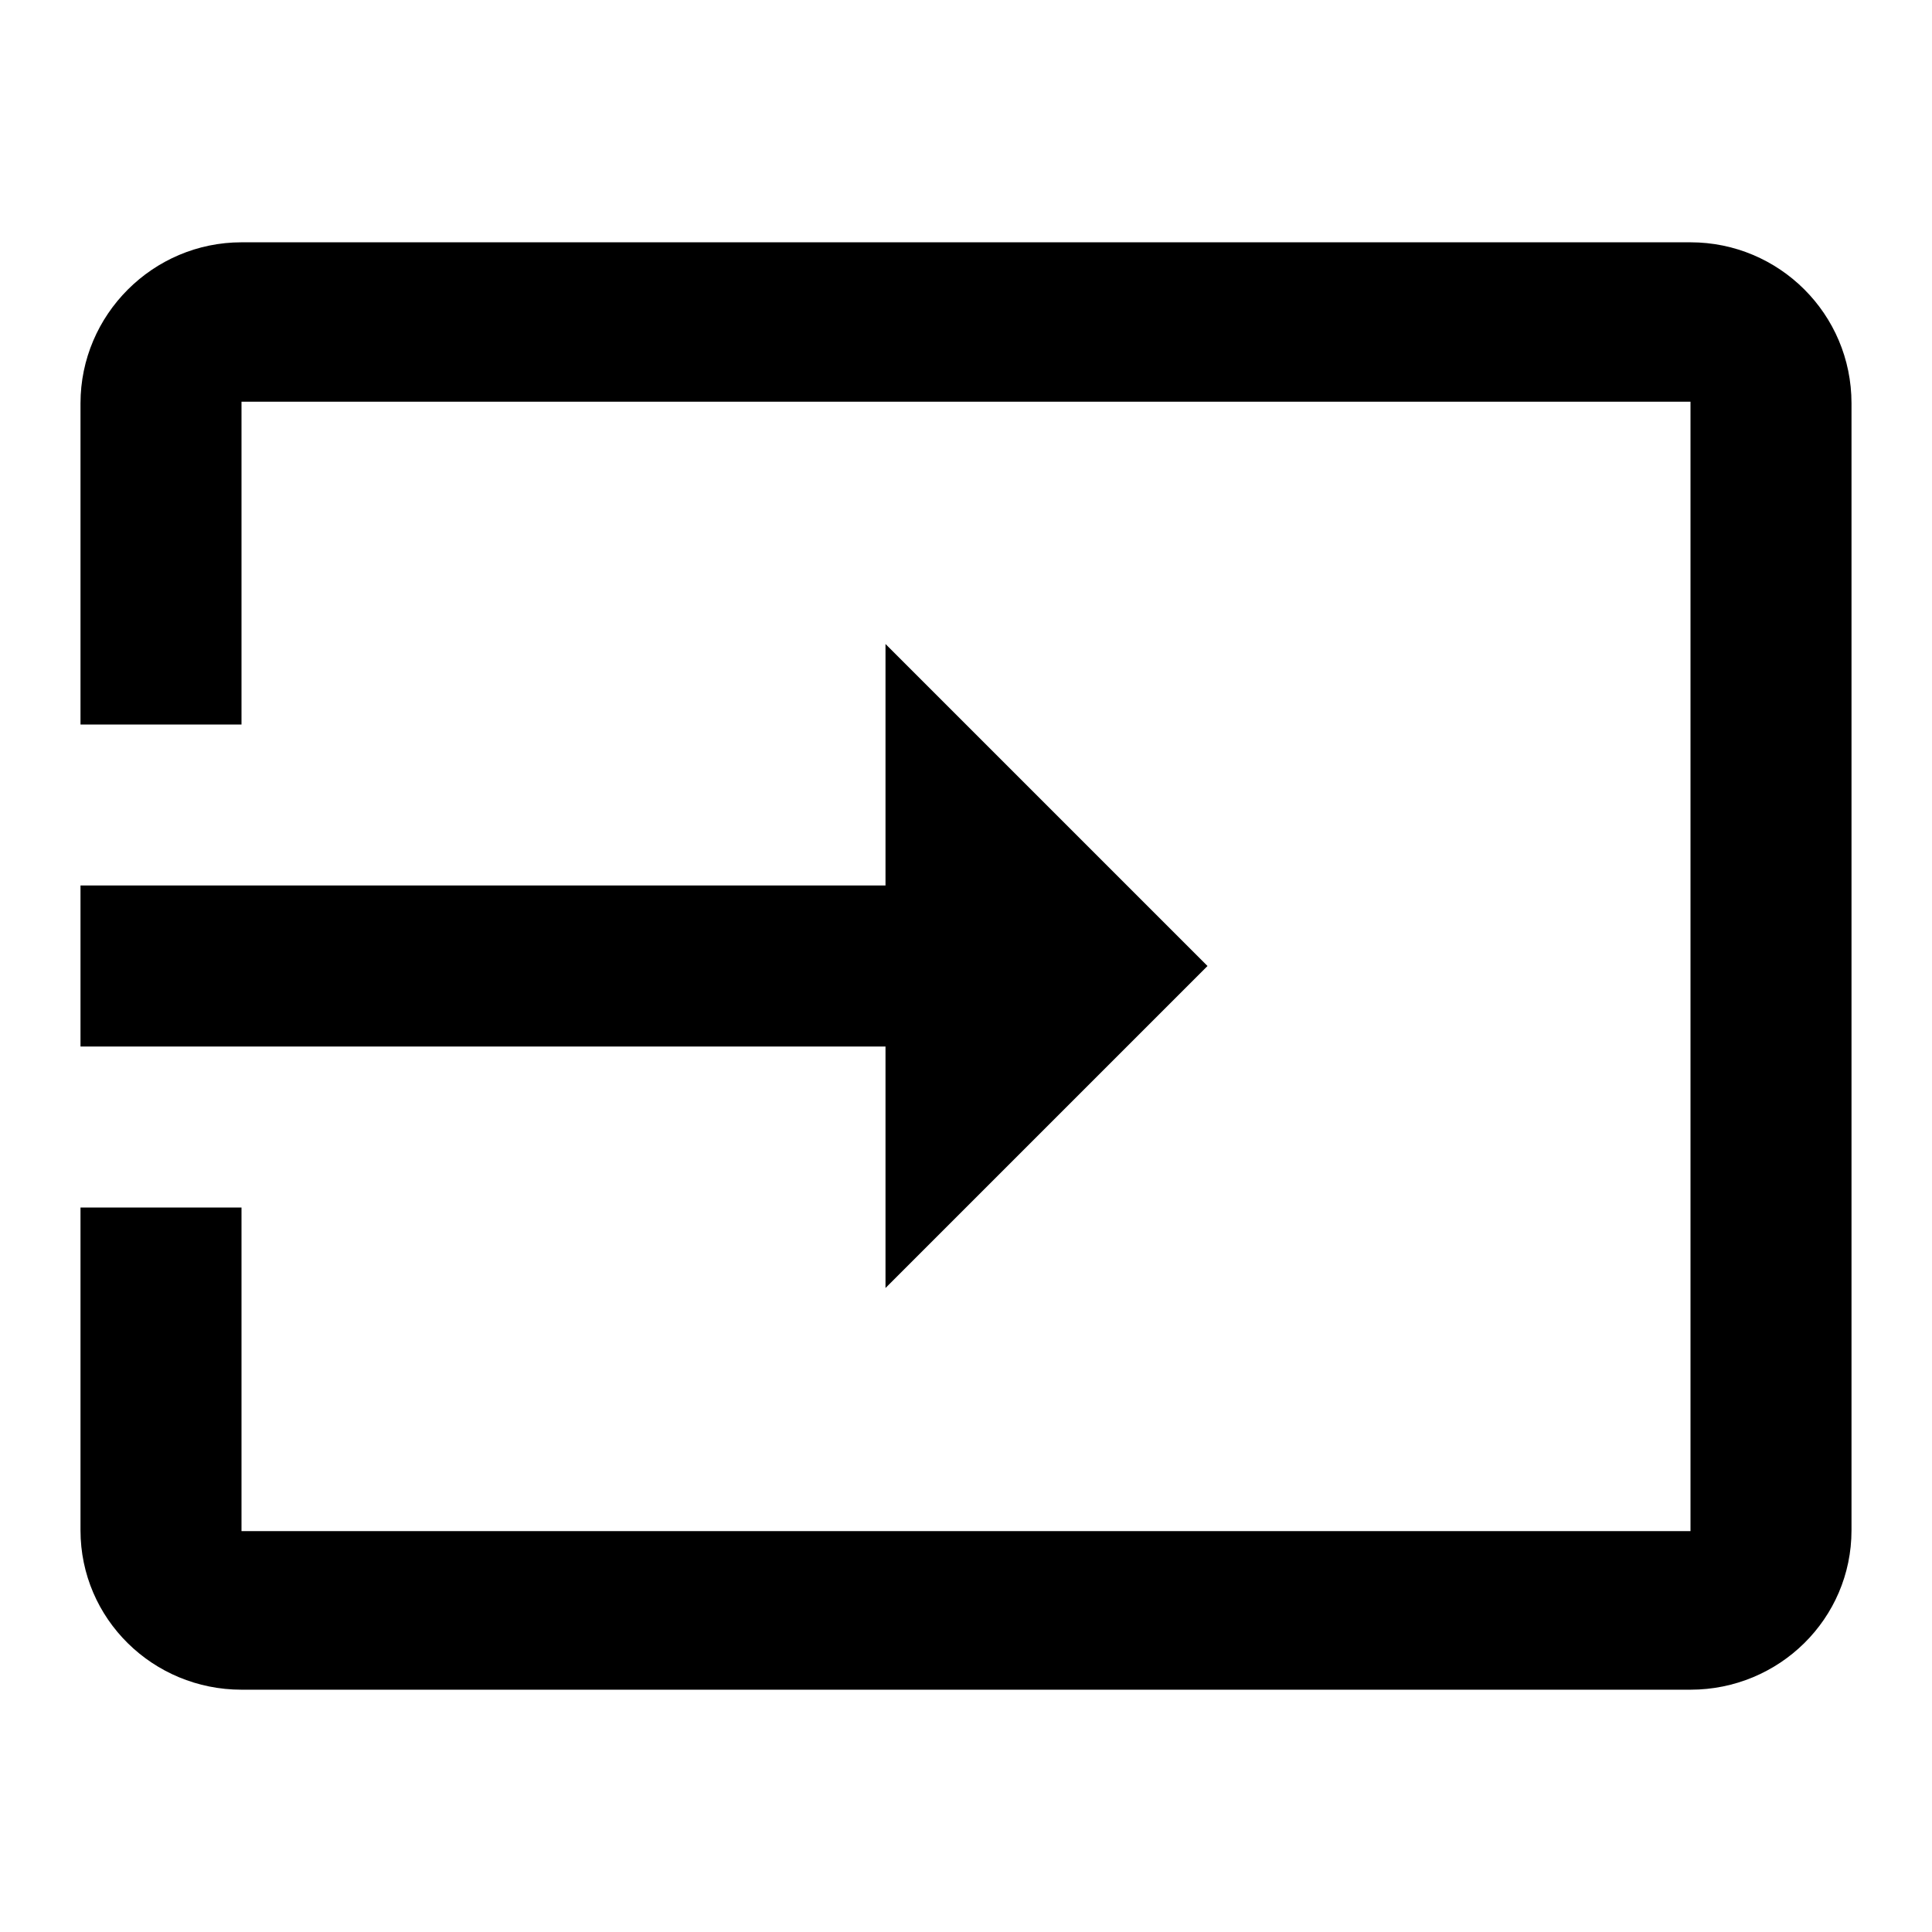
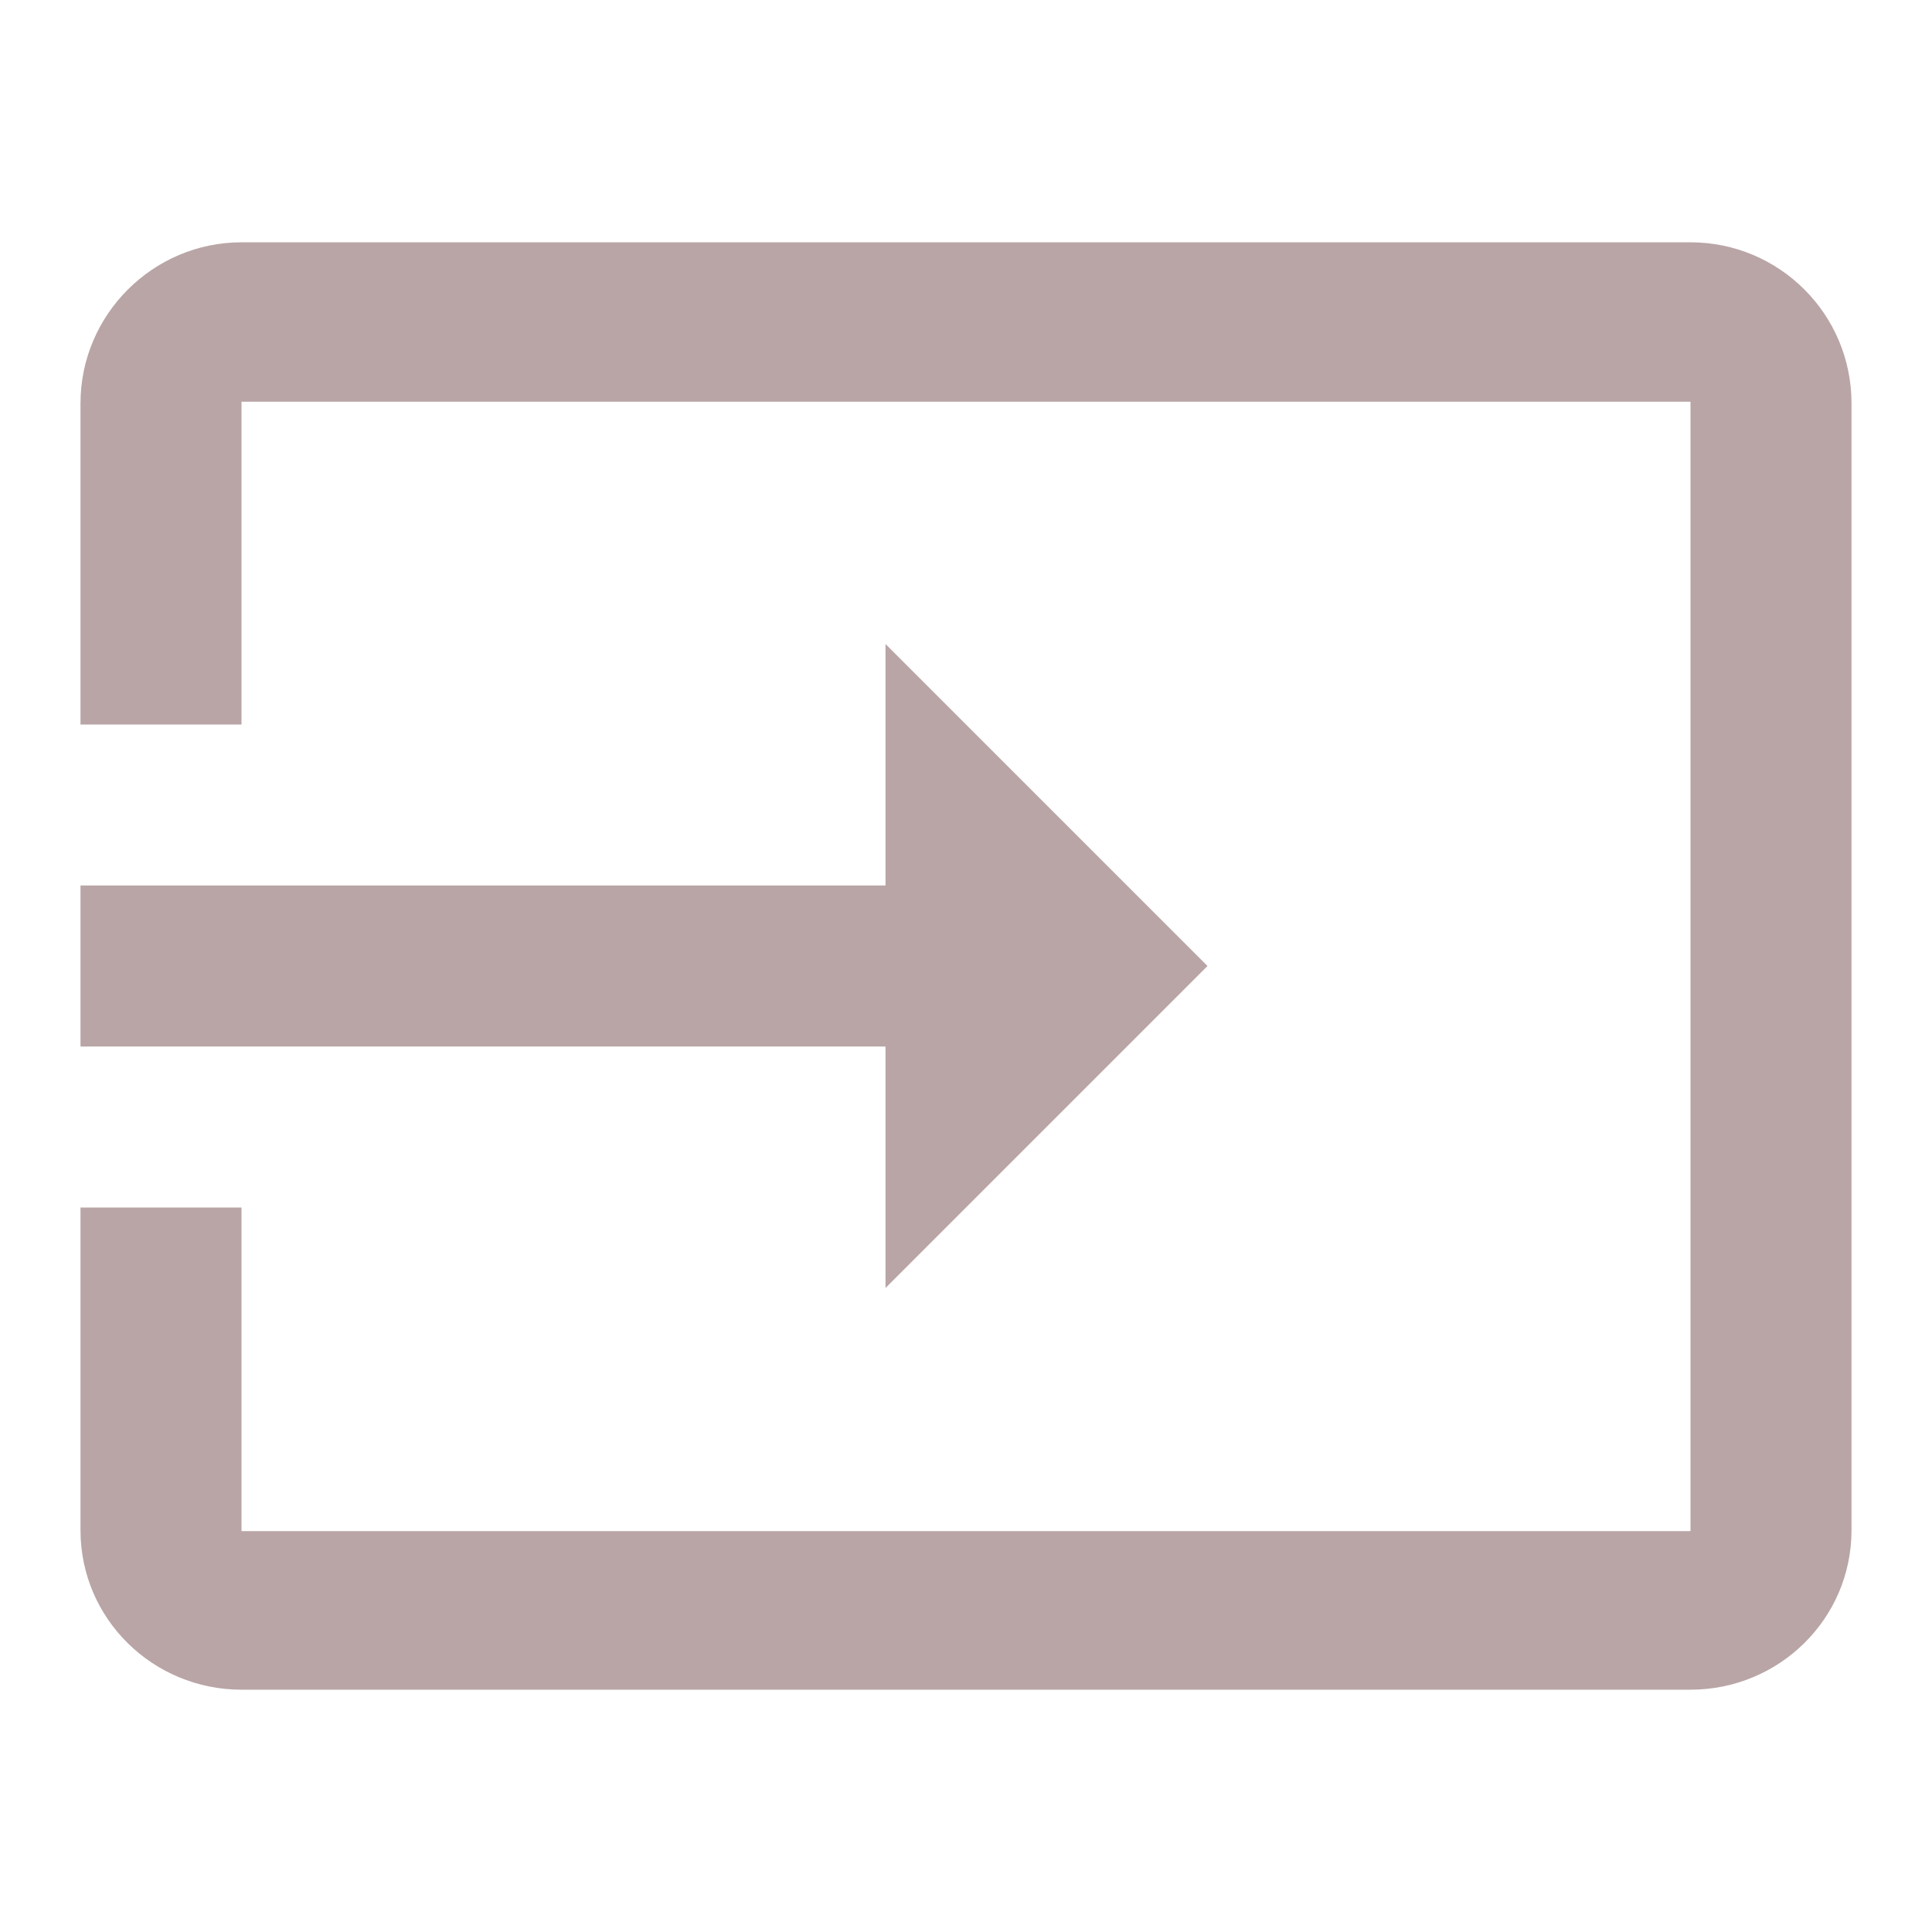
<svg xmlns="http://www.w3.org/2000/svg" width="24" height="24" viewBox="0 0 24 24">
  <path d="M0 0h24v24H0z" fill="none" />
-   <path d="M21 3.01H3c-1.1 0-2 .9-2 2V9h2V4.99h18v14.03H3V15H1v4.01c0 1.1.9 1.98 2 1.98h18c1.1 0 2-.88 2-1.98v-14c0-1.11-.9-2-2-2zM11 16l4-4-4-4v3H1v2h10v3z" />
+   <path d="M21 3.01H3c-1.1 0-2 .9-2 2V9h2V4.99h18v14.03H3V15H1v4.01c0 1.1.9 1.98 2 1.98h18c1.1 0 2-.88 2-1.98v-14c0-1.11-.9-2-2-2zM11 16l4-4-4-4v3H1v2h10v3z" fill="#b9a5a6" />
</svg>
